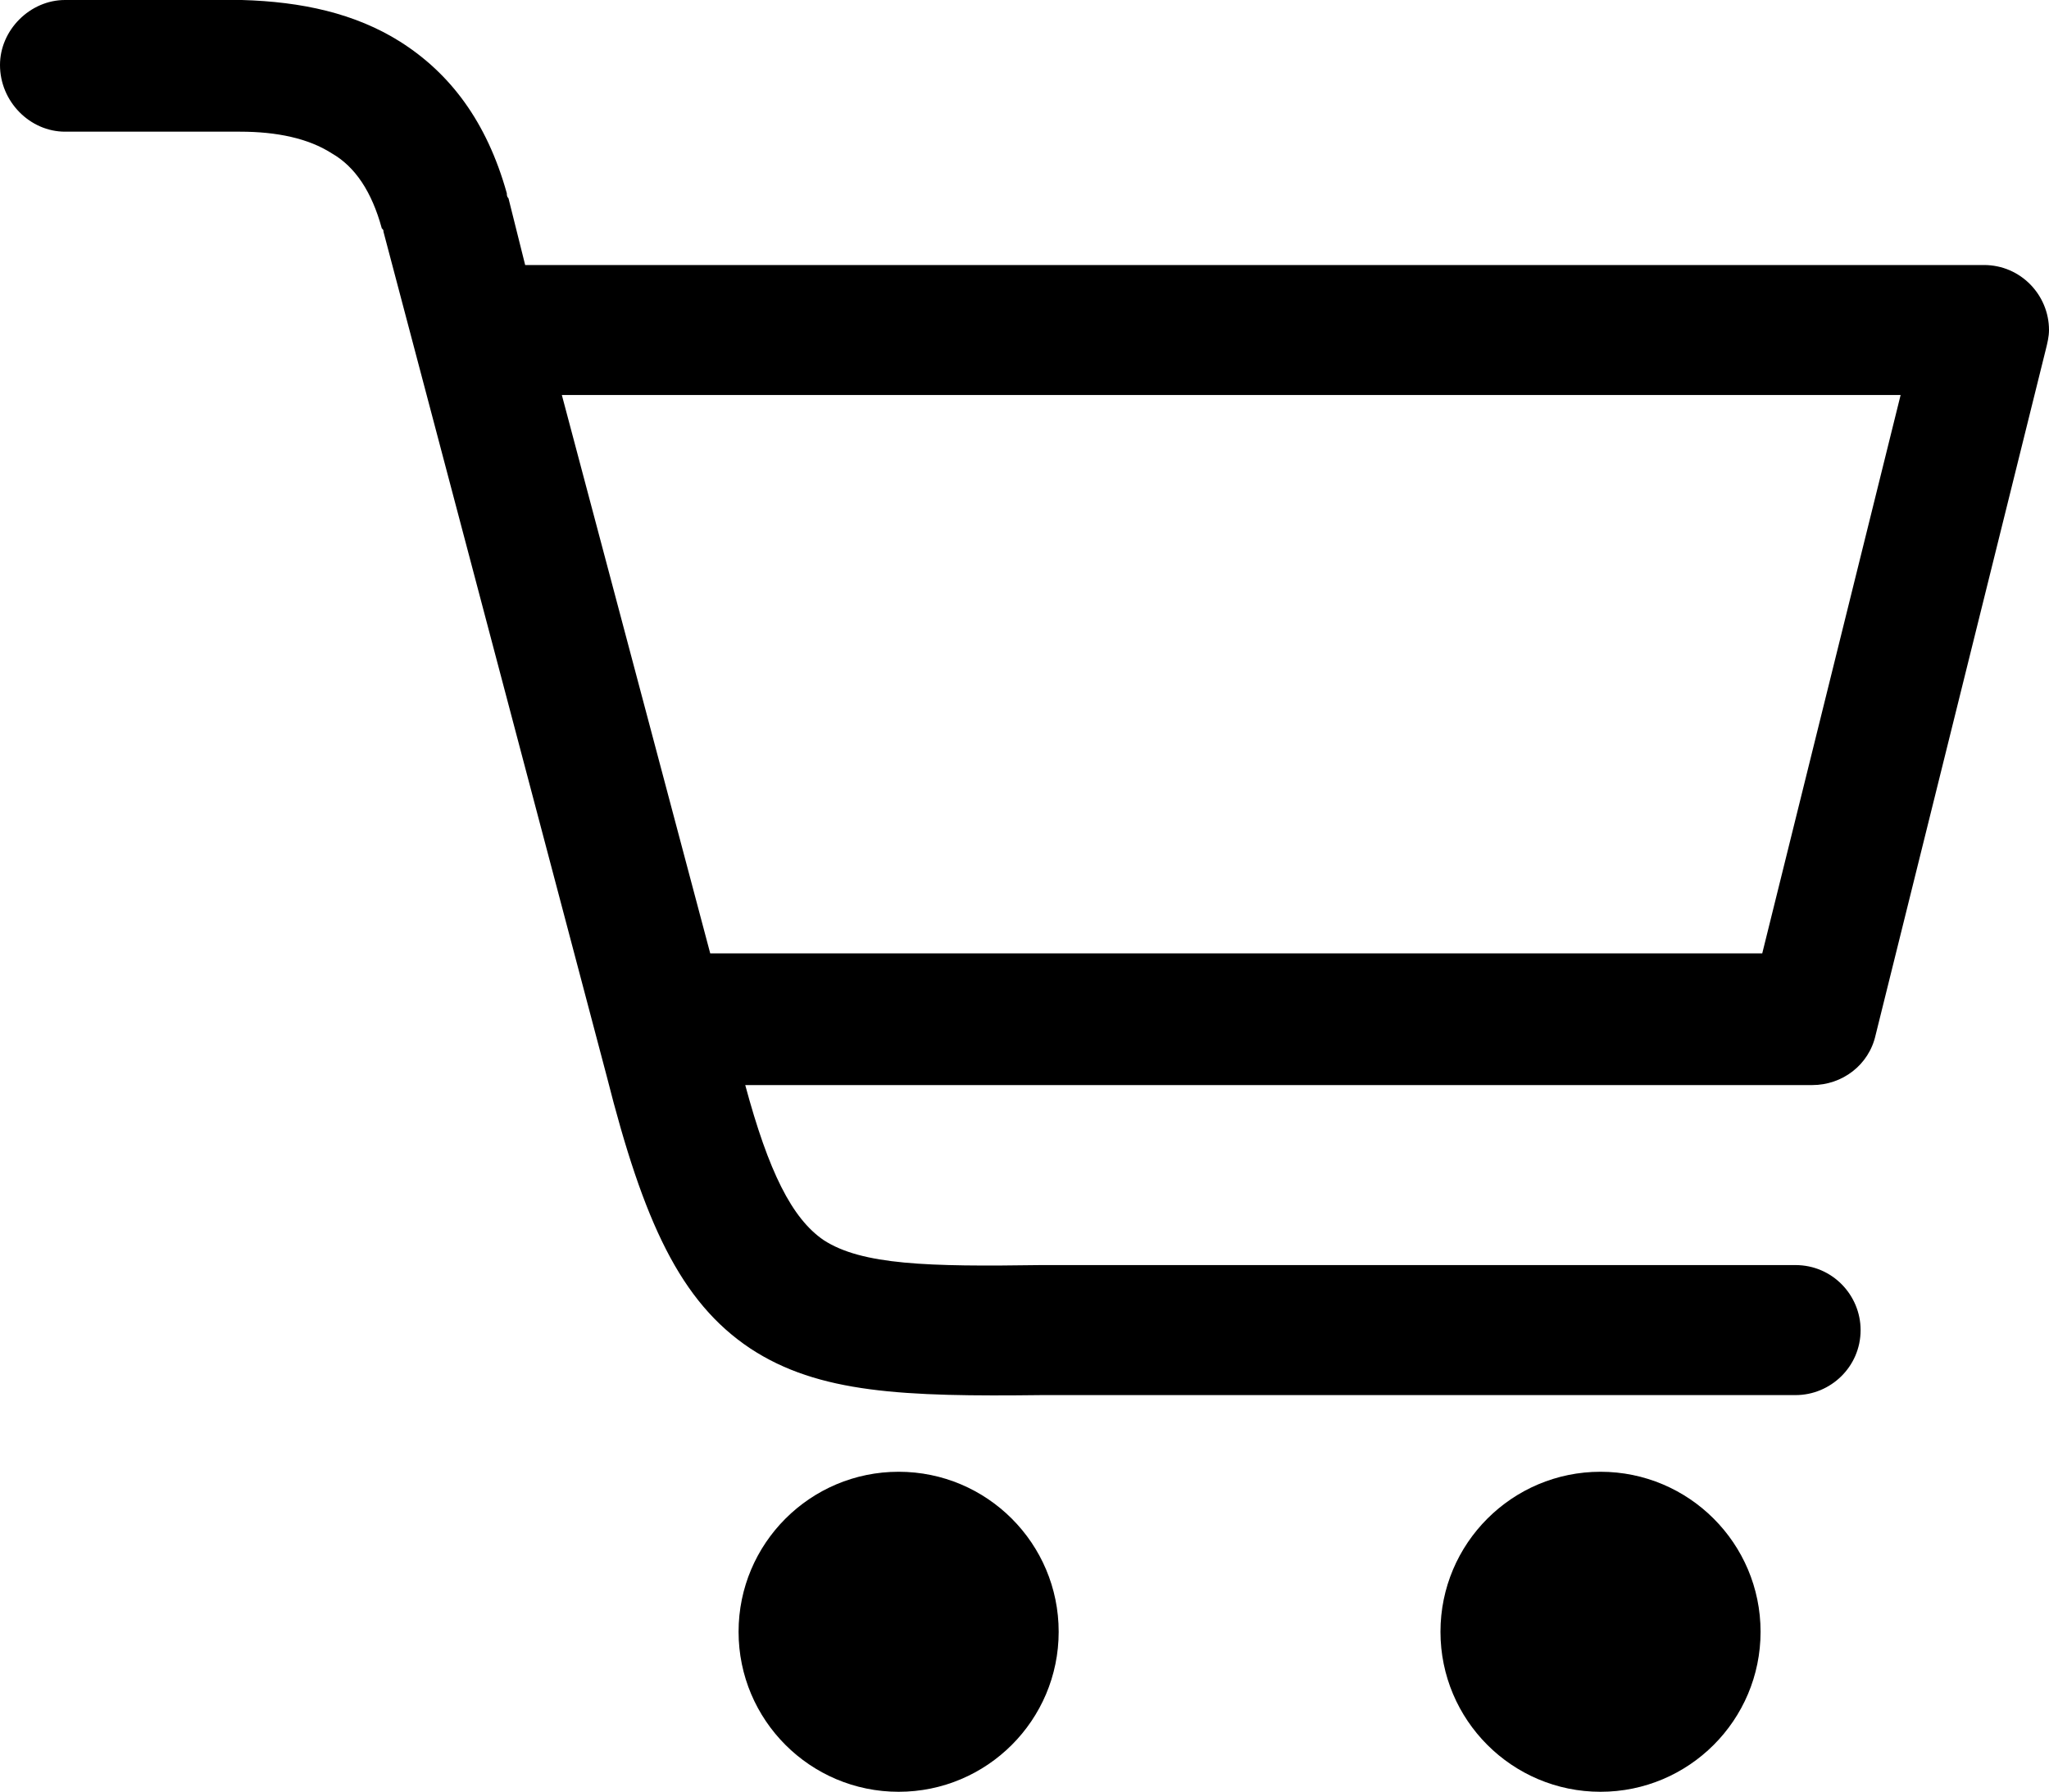
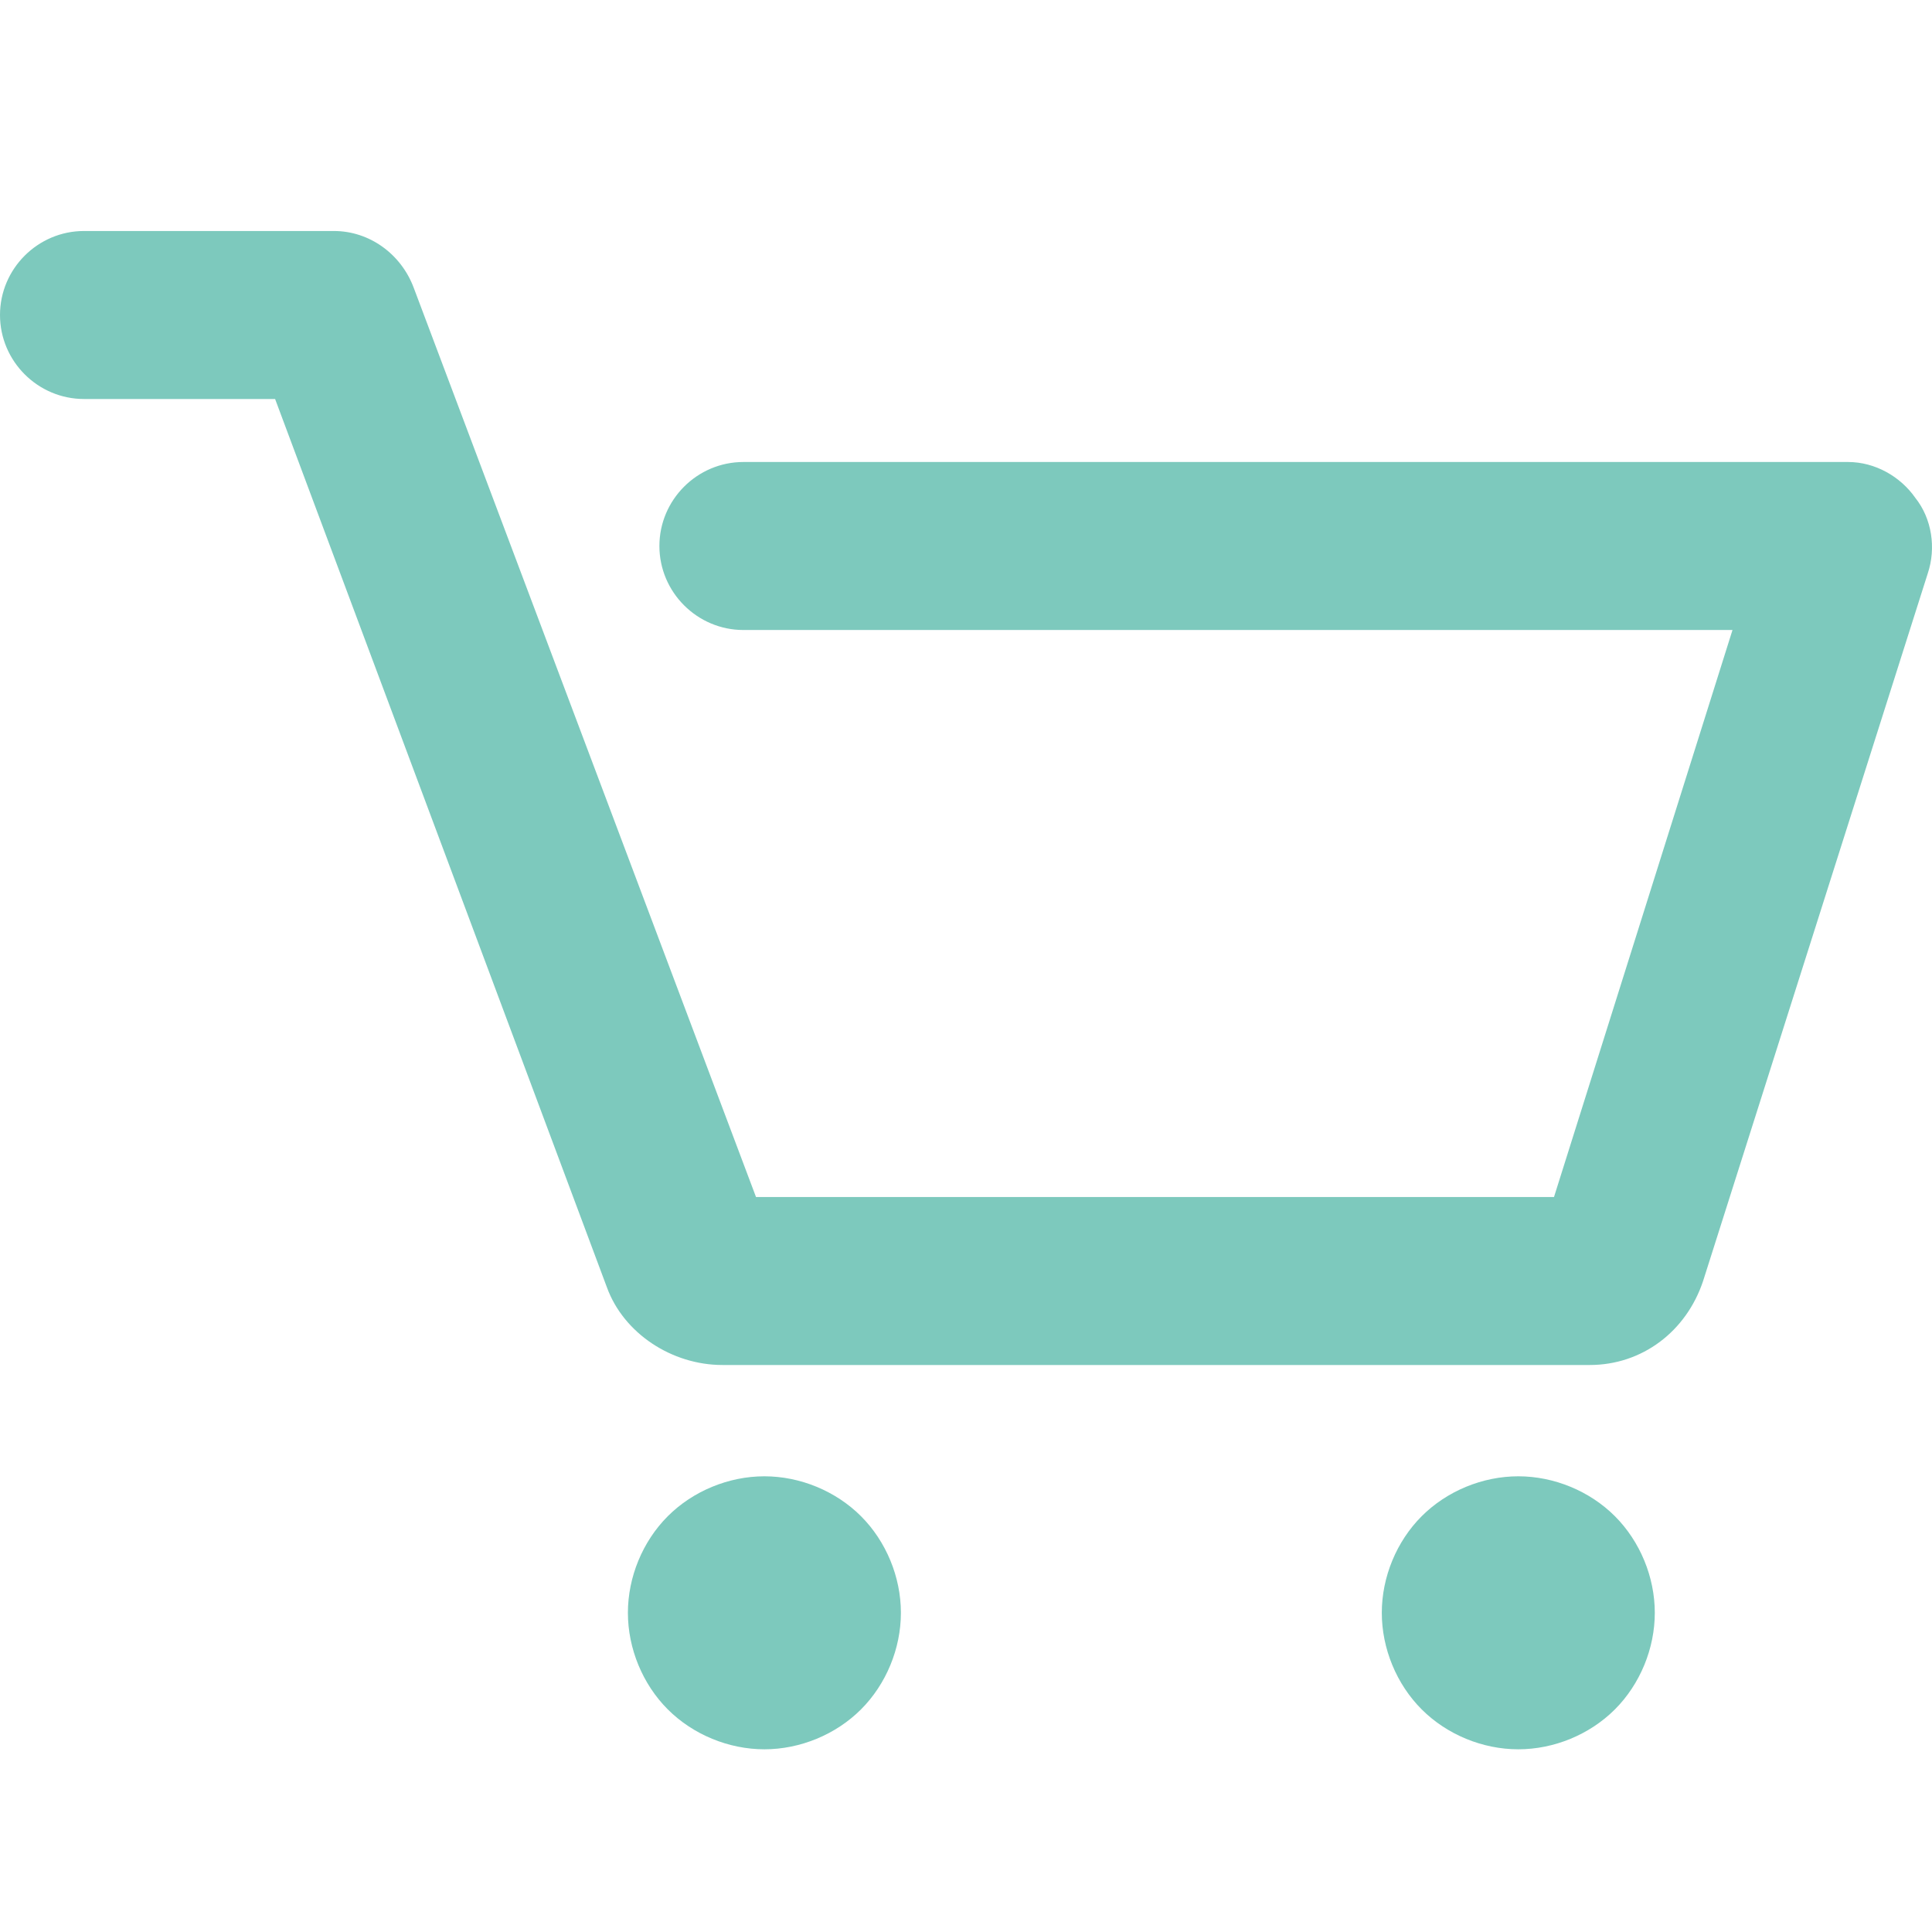
- <svg xmlns="http://www.w3.org/2000/svg" version="1.1" id="Layer_1" x="0px" y="0px" viewBox="0 0 122.9 107.5" style="enable-background:new 0 0 122.9 107.5" xml:space="preserve">
-   <g>
-     <path d="M3.9,7.9C1.8,7.9,0,6.1,0,3.9C0,1.8,1.8,0,3.9,0h10.2c0.1,0,0.3,0,0.4,0c3.6,0.1,6.8,0.8,9.5,2.5c3,1.9,5.2,4.8,6.4,9.1 c0,0.1,0,0.2,0.1,0.3l1,4H119c2.2,0,3.9,1.8,3.9,3.9c0,0.4-0.1,0.8-0.2,1.2l-10.2,41.1c-0.4,1.8-2,3-3.8,3v0H44.7 c1.4,5.2,2.8,8,4.7,9.3c2.3,1.5,6.3,1.6,13,1.5h0.1v0h45.2c2.2,0,3.9,1.8,3.9,3.9c0,2.2-1.8,3.9-3.9,3.9H62.5v0 c-8.3,0.1-13.4-0.1-17.5-2.8c-4.2-2.8-6.4-7.6-8.6-16.3l0,0L23,13.9c0-0.1,0-0.1-0.1-0.2c-0.6-2.2-1.6-3.7-3-4.5 c-1.4-0.9-3.3-1.3-5.5-1.3c-0.1,0-0.2,0-0.3,0H3.9L3.9,7.9z M96,88.3c5.3,0,9.6,4.3,9.6,9.6c0,5.3-4.3,9.6-9.6,9.6 c-5.3,0-9.6-4.3-9.6-9.6C86.4,92.6,90.7,88.3,96,88.3L96,88.3z M53.9,88.3c5.3,0,9.6,4.3,9.6,9.6c0,5.3-4.3,9.6-9.6,9.6 c-5.3,0-9.6-4.3-9.6-9.6C44.3,92.6,48.6,88.3,53.9,88.3L53.9,88.3z M33.7,23.7l8.9,33.5h63.1l8.3-33.5H33.7L33.7,23.7z" />
-   </g>
+ <svg xmlns="http://www.w3.org/2000/svg" width="92" height="92">
+   <path fill="#7dc9bd" d="M91.8 27.3 81.1 61c-.8 2.4-2.9 4-5.4 4H34.4c-2.4 0-4.7-1.5-5.5-3.7L13.1 19H4c-2.2 0-4-1.8-4-4s1.8-4 4-4h11.9c1.7 0 3.2 1.1 3.8 2.7L36 57h38l8.5-27H35.4c-2.2 0-4-1.8-4-4s1.8-4 4-4H88c1.3 0 2.5.7 3.2 1.7.8 1 1 2.4.6 3.6zm-55.4 43c-1.7 0-3.4.7-4.6 1.9-1.2 1.2-1.9 2.9-1.9 4.6 0 1.7.7 3.4 1.9 4.6 1.2 1.2 2.9 1.9 4.6 1.9s3.4-.7 4.6-1.9c1.2-1.2 1.9-2.9 1.9-4.6 0-1.7-.7-3.4-1.9-4.6-1.2-1.2-2.9-1.9-4.6-1.9zm35.9 0c-1.7 0-3.4.7-4.6 1.9s-1.9 2.9-1.9 4.6c0 1.7.7 3.4 1.9 4.6 1.2 1.2 2.9 1.9 4.6 1.9 1.7 0 3.4-.7 4.6-1.9 1.2-1.2 1.9-2.9 1.9-4.6 0-1.7-.7-3.4-1.9-4.6s-2.9-1.9-4.6-1.9z" />
</svg>
